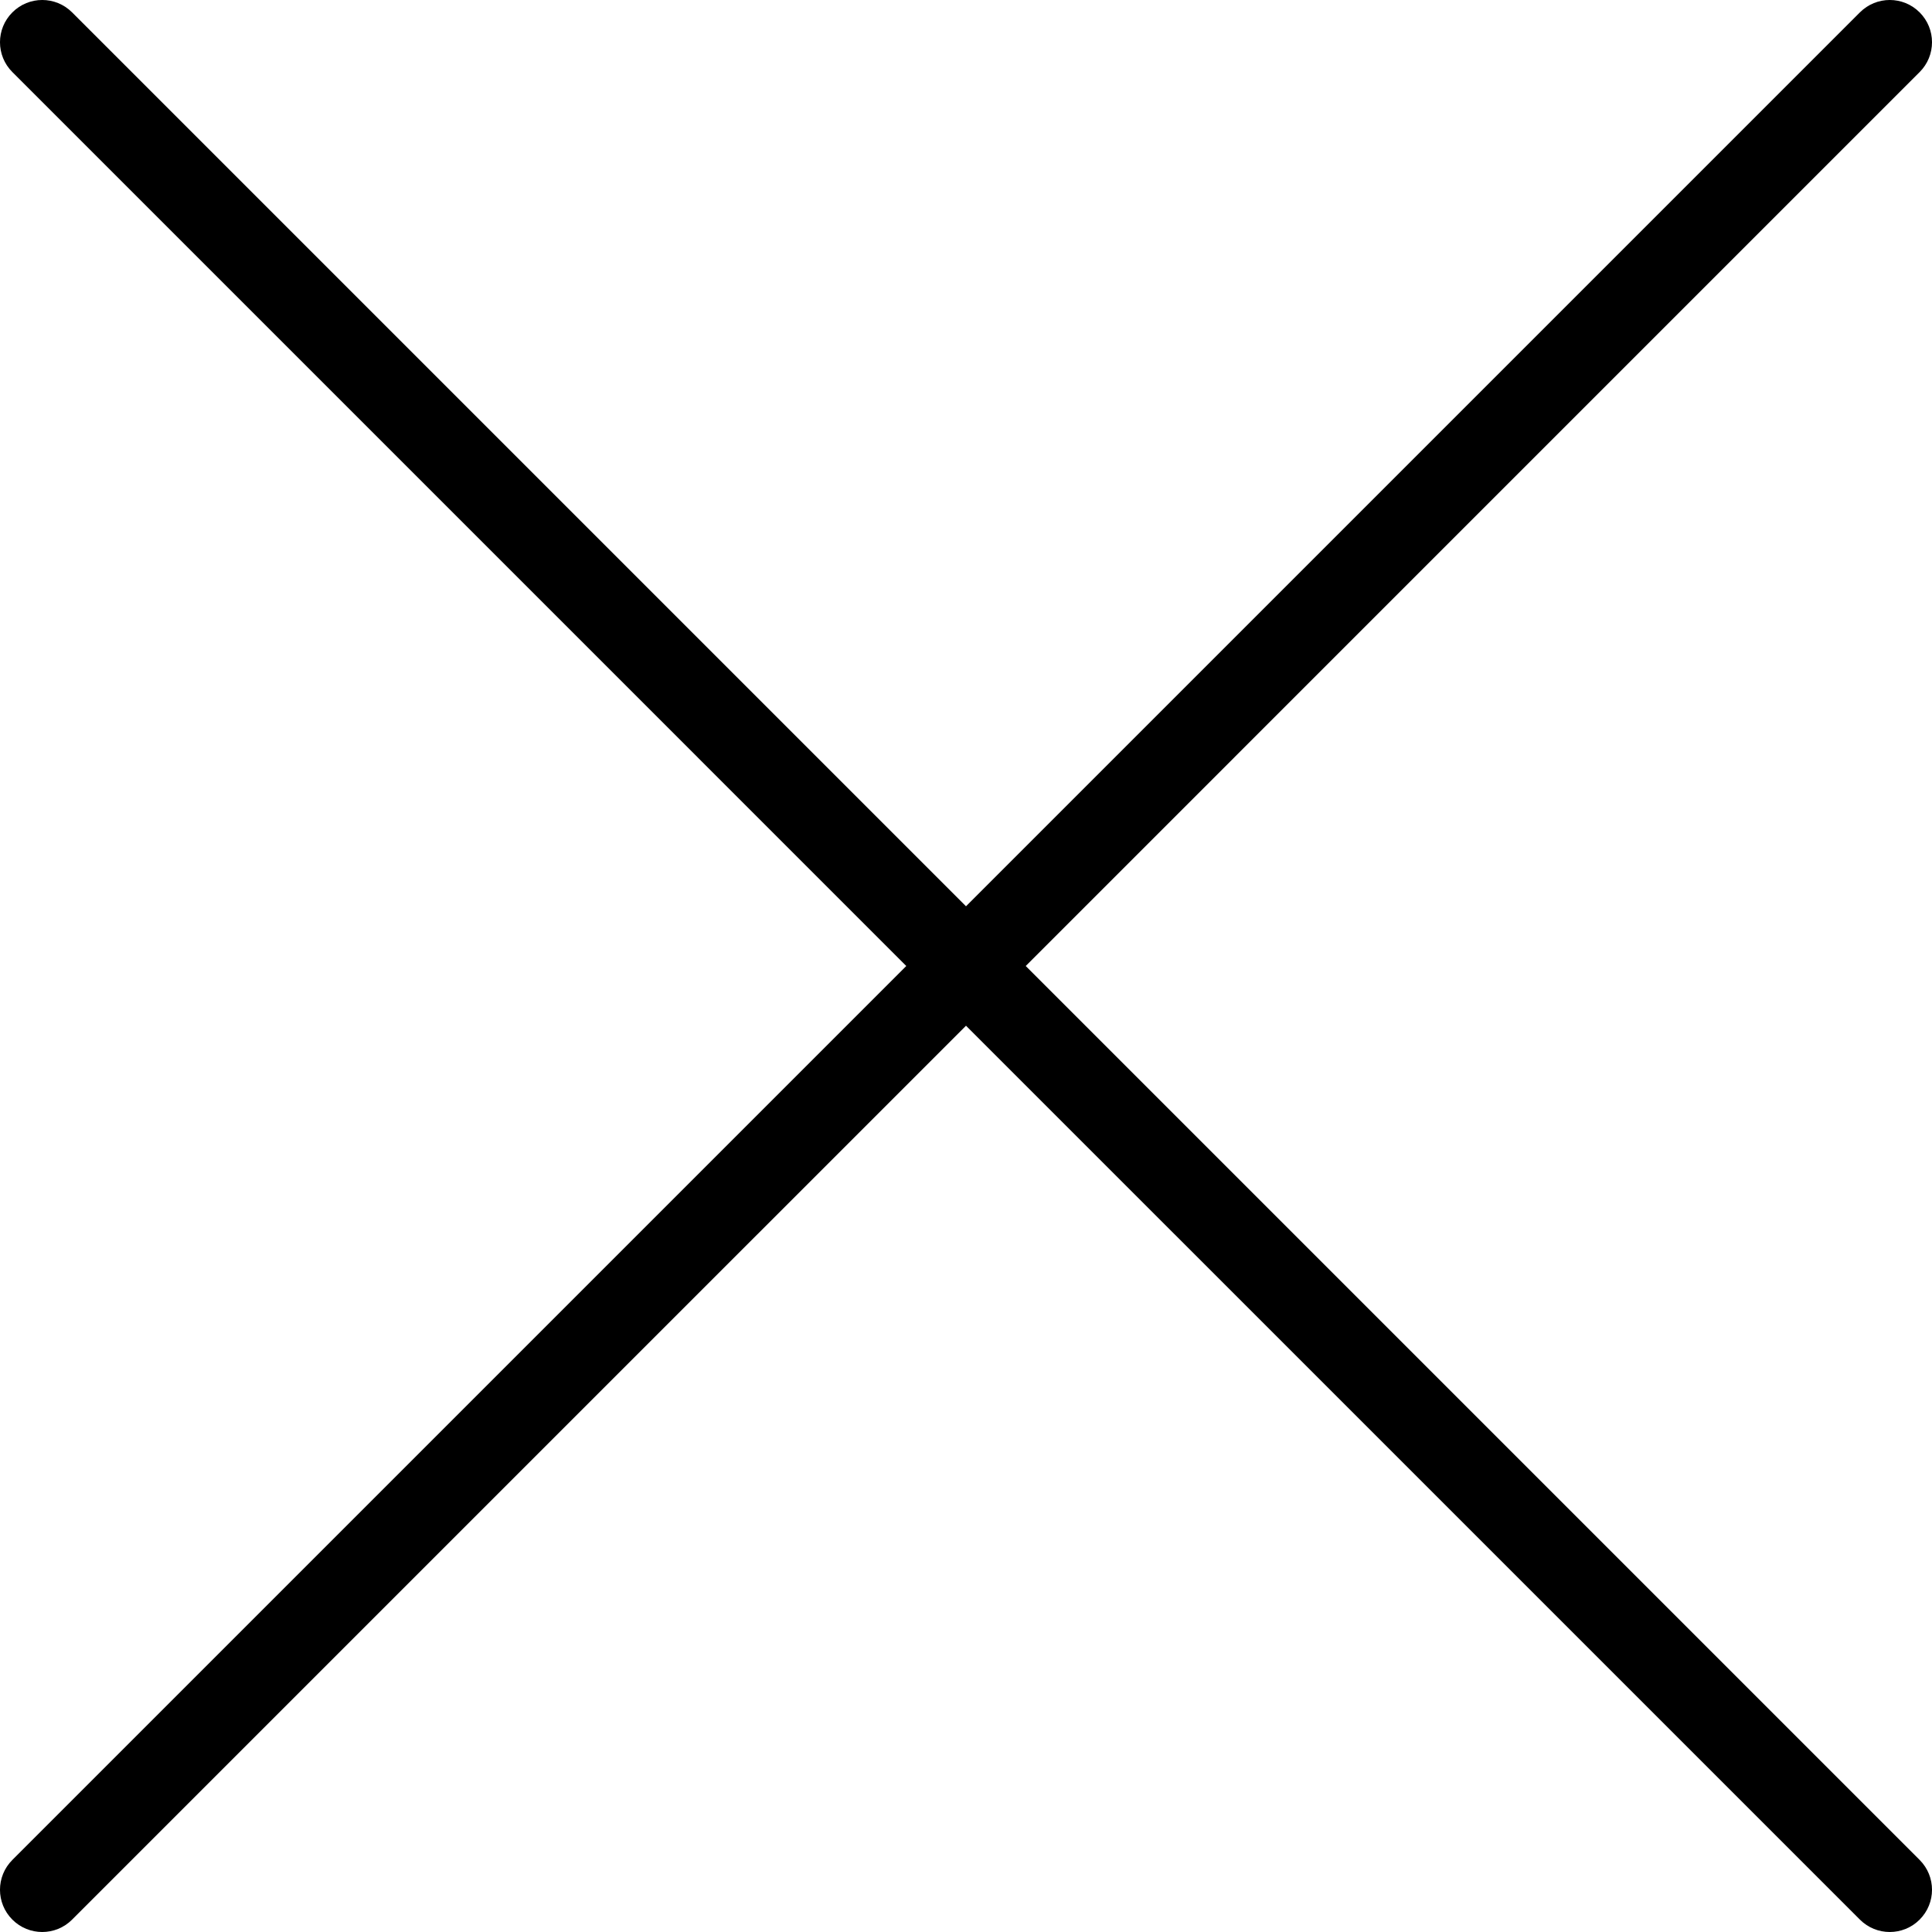
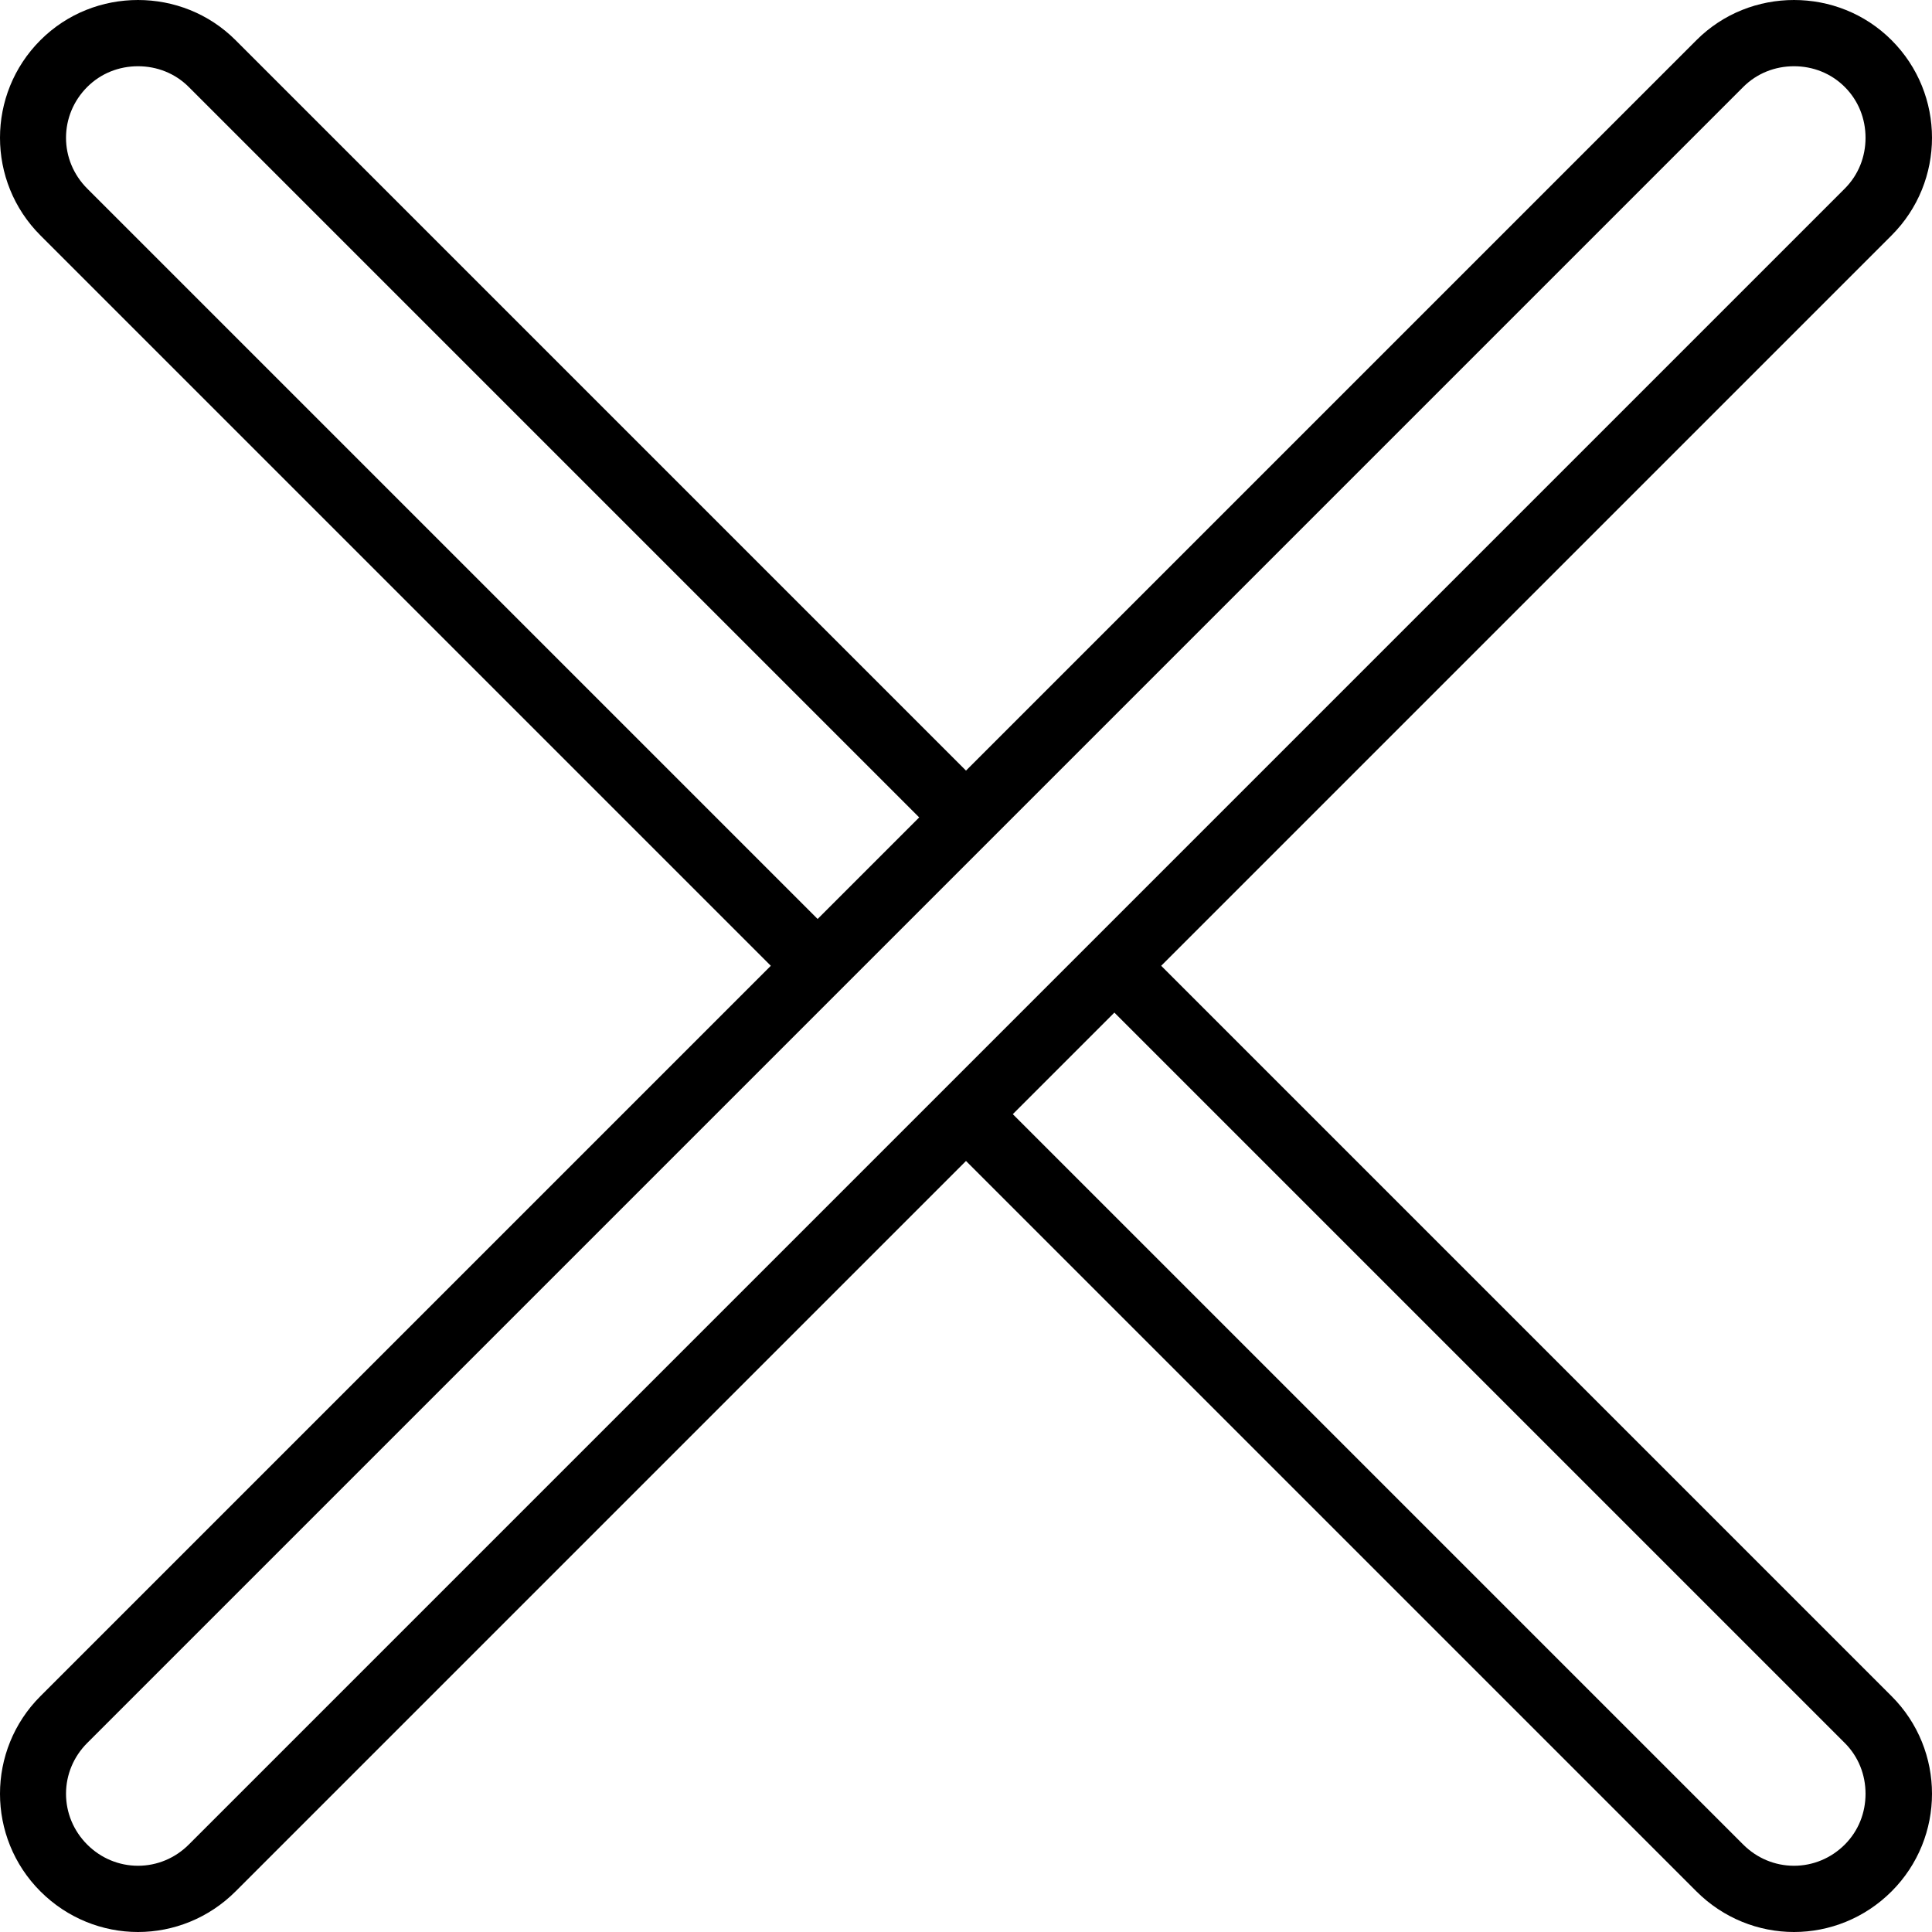
- <svg xmlns="http://www.w3.org/2000/svg" id="Layer_1" data-name="Layer 1" viewBox="0 0 45.75 45.75">
-   <path fill="currentColor" d="M24.289,22.875L45.457,1.707c.391-.391.391-1.023,0-1.414s-1.023-.391-1.414,0l-21.168,21.168L1.707.293C1.316-.098.684-.098.293.293S-.098,1.316.293,1.707l21.168,21.168L.293,44.043c-.391.391-.391,1.023,0,1.414.195.195.451.293.707.293s.512-.098.707-.293l21.168-21.168,21.168,21.168c.195.195.451.293.707.293s.512-.098.707-.293c.391-.391.391-1.023,0-1.414l-21.168-21.168Z" />
+ <svg xmlns="http://www.w3.org/2000/svg" id="Layer_2" data-name="Layer 2" viewBox="0 0 43.75 43.75">
+   <g id="Layer_1-2" data-name="Layer 1">
+     <path fill="currentColor" d="M26.295,21.87L42.835,5.33c1.22-1.22,1.22-3.2,0-4.42-.61-.61-1.41-.91-2.21-.91s-1.6.3-2.21.91l-16.54,16.54L5.335.91c-.61-.61-1.41-.91-2.21-.91S1.525.3.915.91C-.305,2.13-.305,4.11.915,5.33l16.54,16.54L.915,38.41c-1.22,1.22-1.22,3.2,0,4.42.61.61,1.41.92,2.21.92s1.6-.31,2.21-.92l16.54-16.54,16.54,16.54c.61.61,1.41.92,2.21.92s1.6-.31,2.21-.92c1.22-1.22,1.22-3.2,0-4.42l-16.54-16.54ZM1.975,4.27c-.31-.31-.48-.72-.48-1.15s.17-.84.48-1.15.72-.47,1.15-.47.84.16,1.15.47l16.54,16.54-2.3,2.3L1.975,4.27ZM4.275,41.77c-.31.31-.72.48-1.15.48s-.84-.17-1.15-.48-.48-.72-.48-1.15.17-.84.48-1.15l16.54-16.54,1.06-1.06,2.3-2.3,1.06-1.06L39.475,1.97c.31-.31.72-.47,1.15-.47s.84.16,1.15.47.47.72.47,1.15-.16.84-.47,1.15l-16.54,16.54-1.06,1.06-2.3,2.3-1.06,1.06L4.275,41.77ZM41.775,41.77c-.31.31-.72.48-1.15.48s-.84-.17-1.15-.48l-16.54-16.54,2.3-2.3,16.54,16.54c.31.31.47.72.47,1.15s-.16.84-.47,1.15Z" />
+   </g>
</svg>
